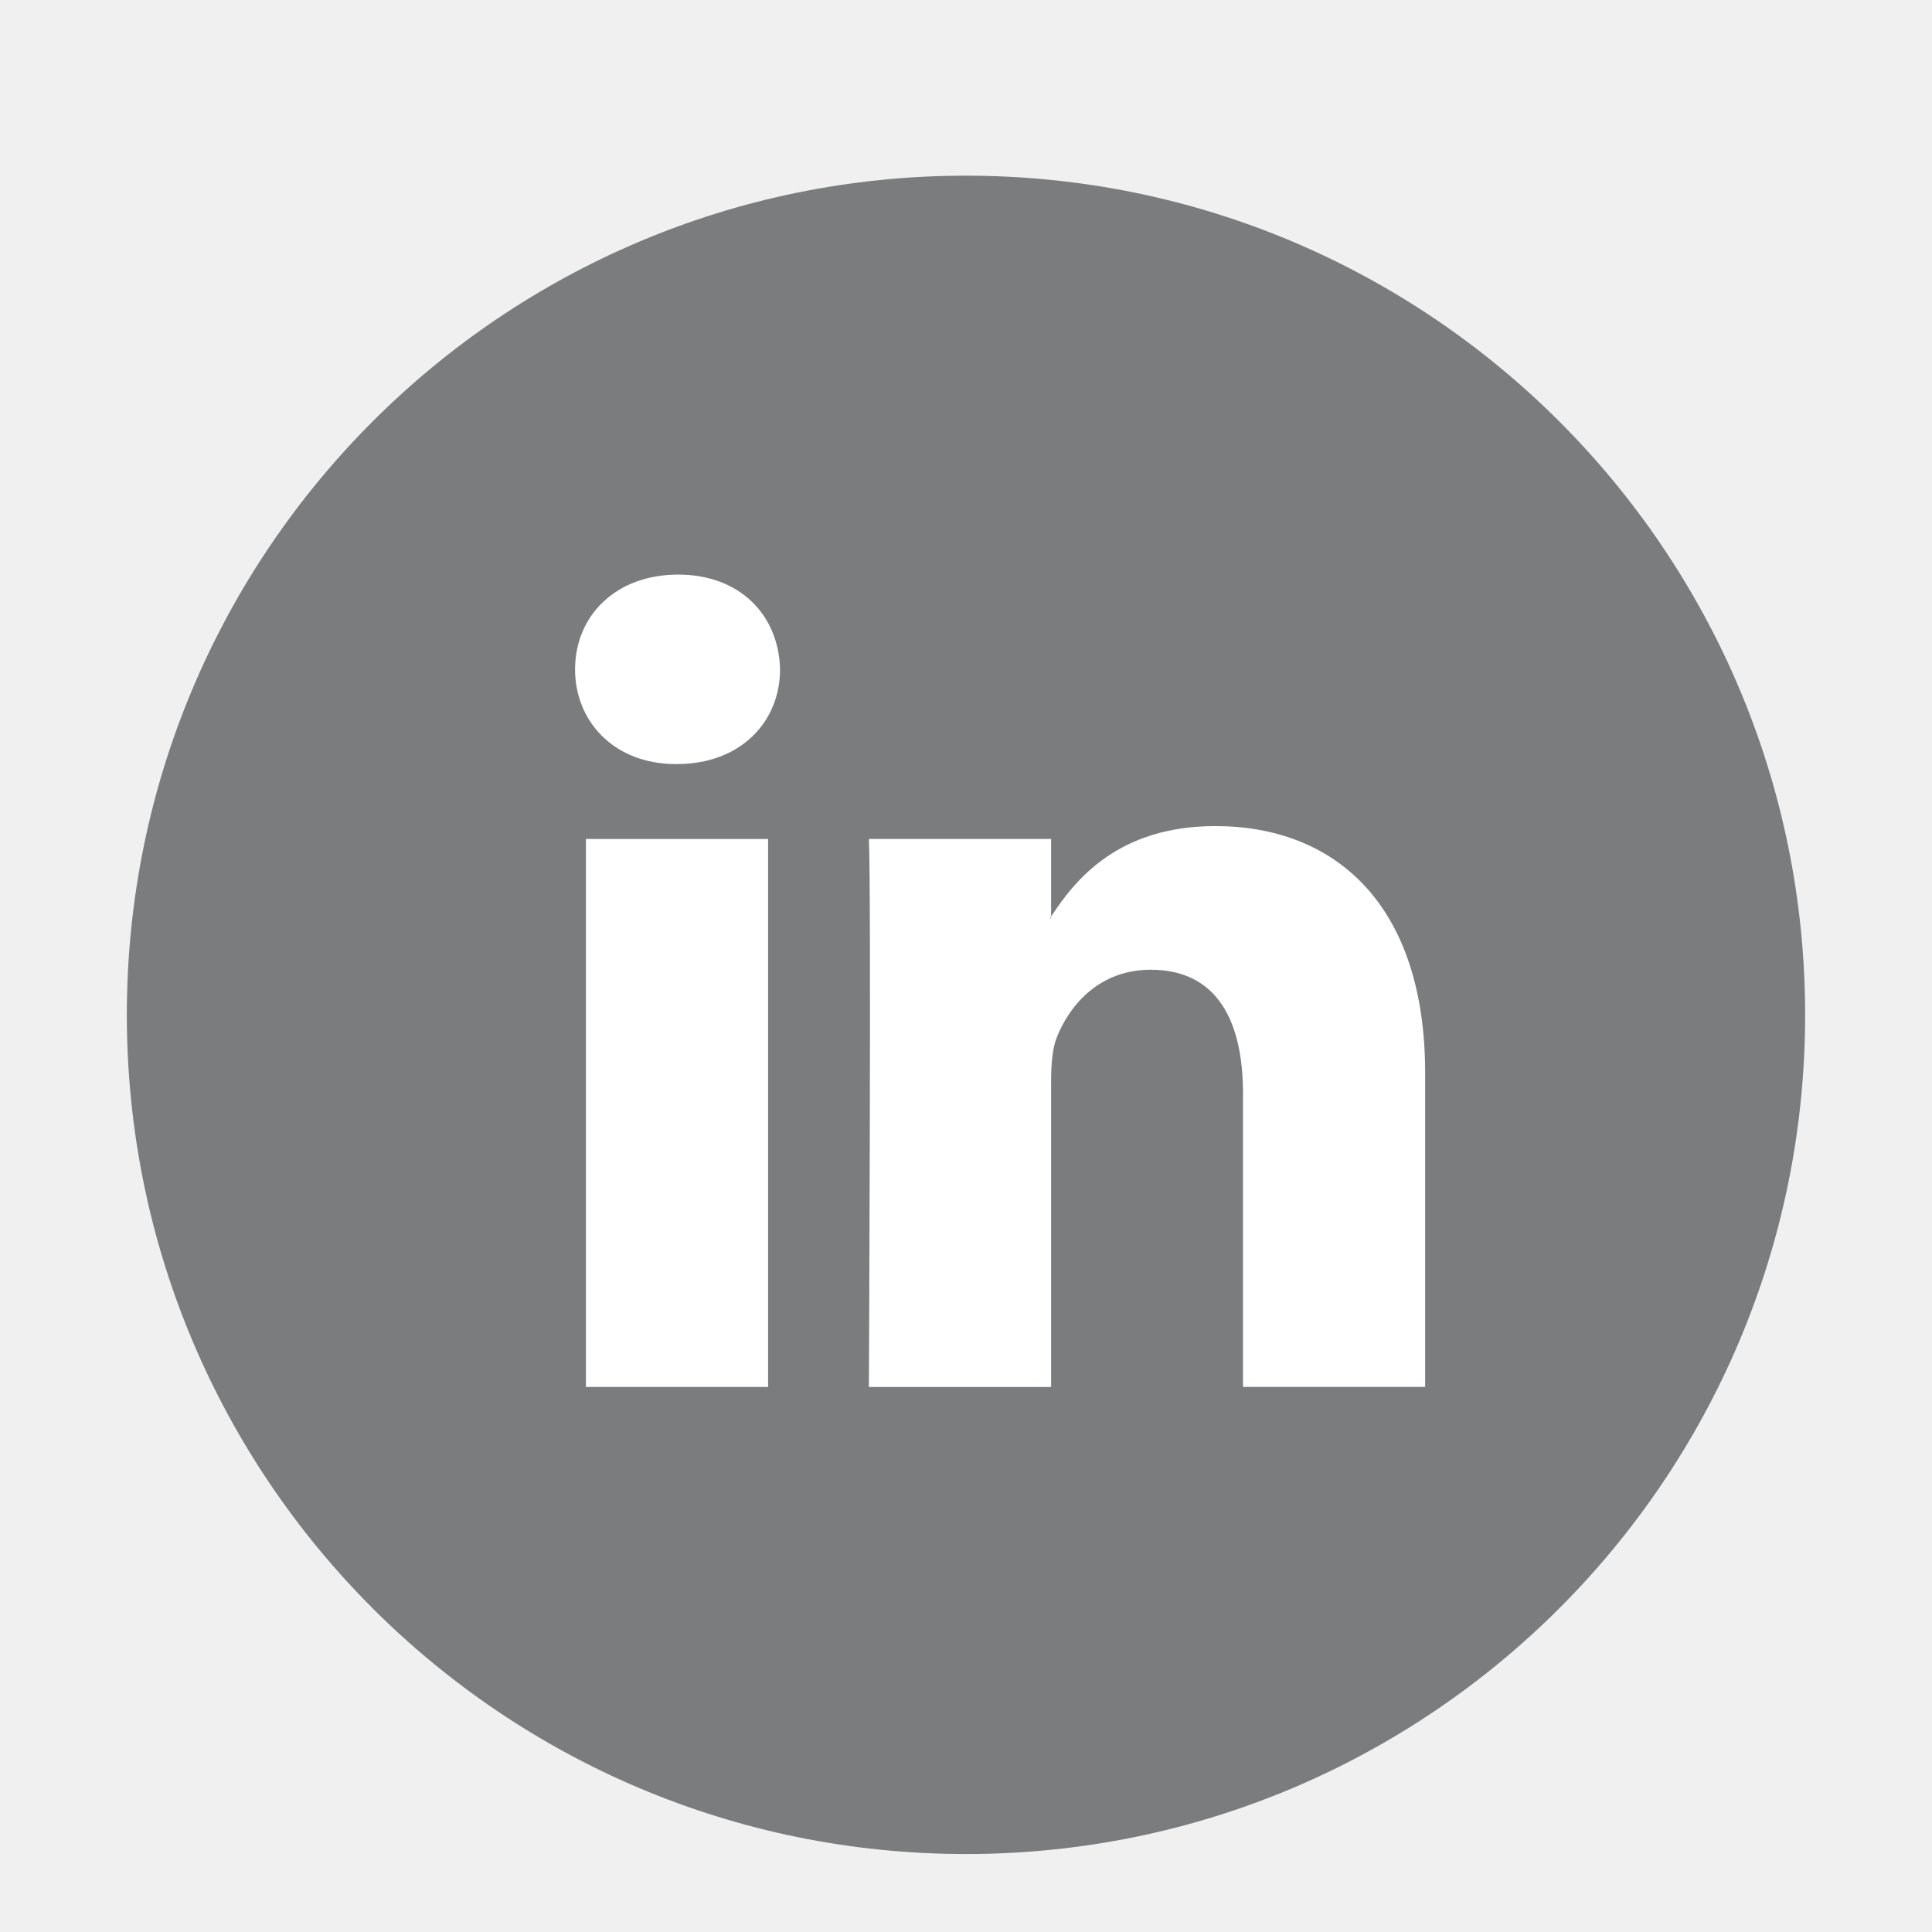
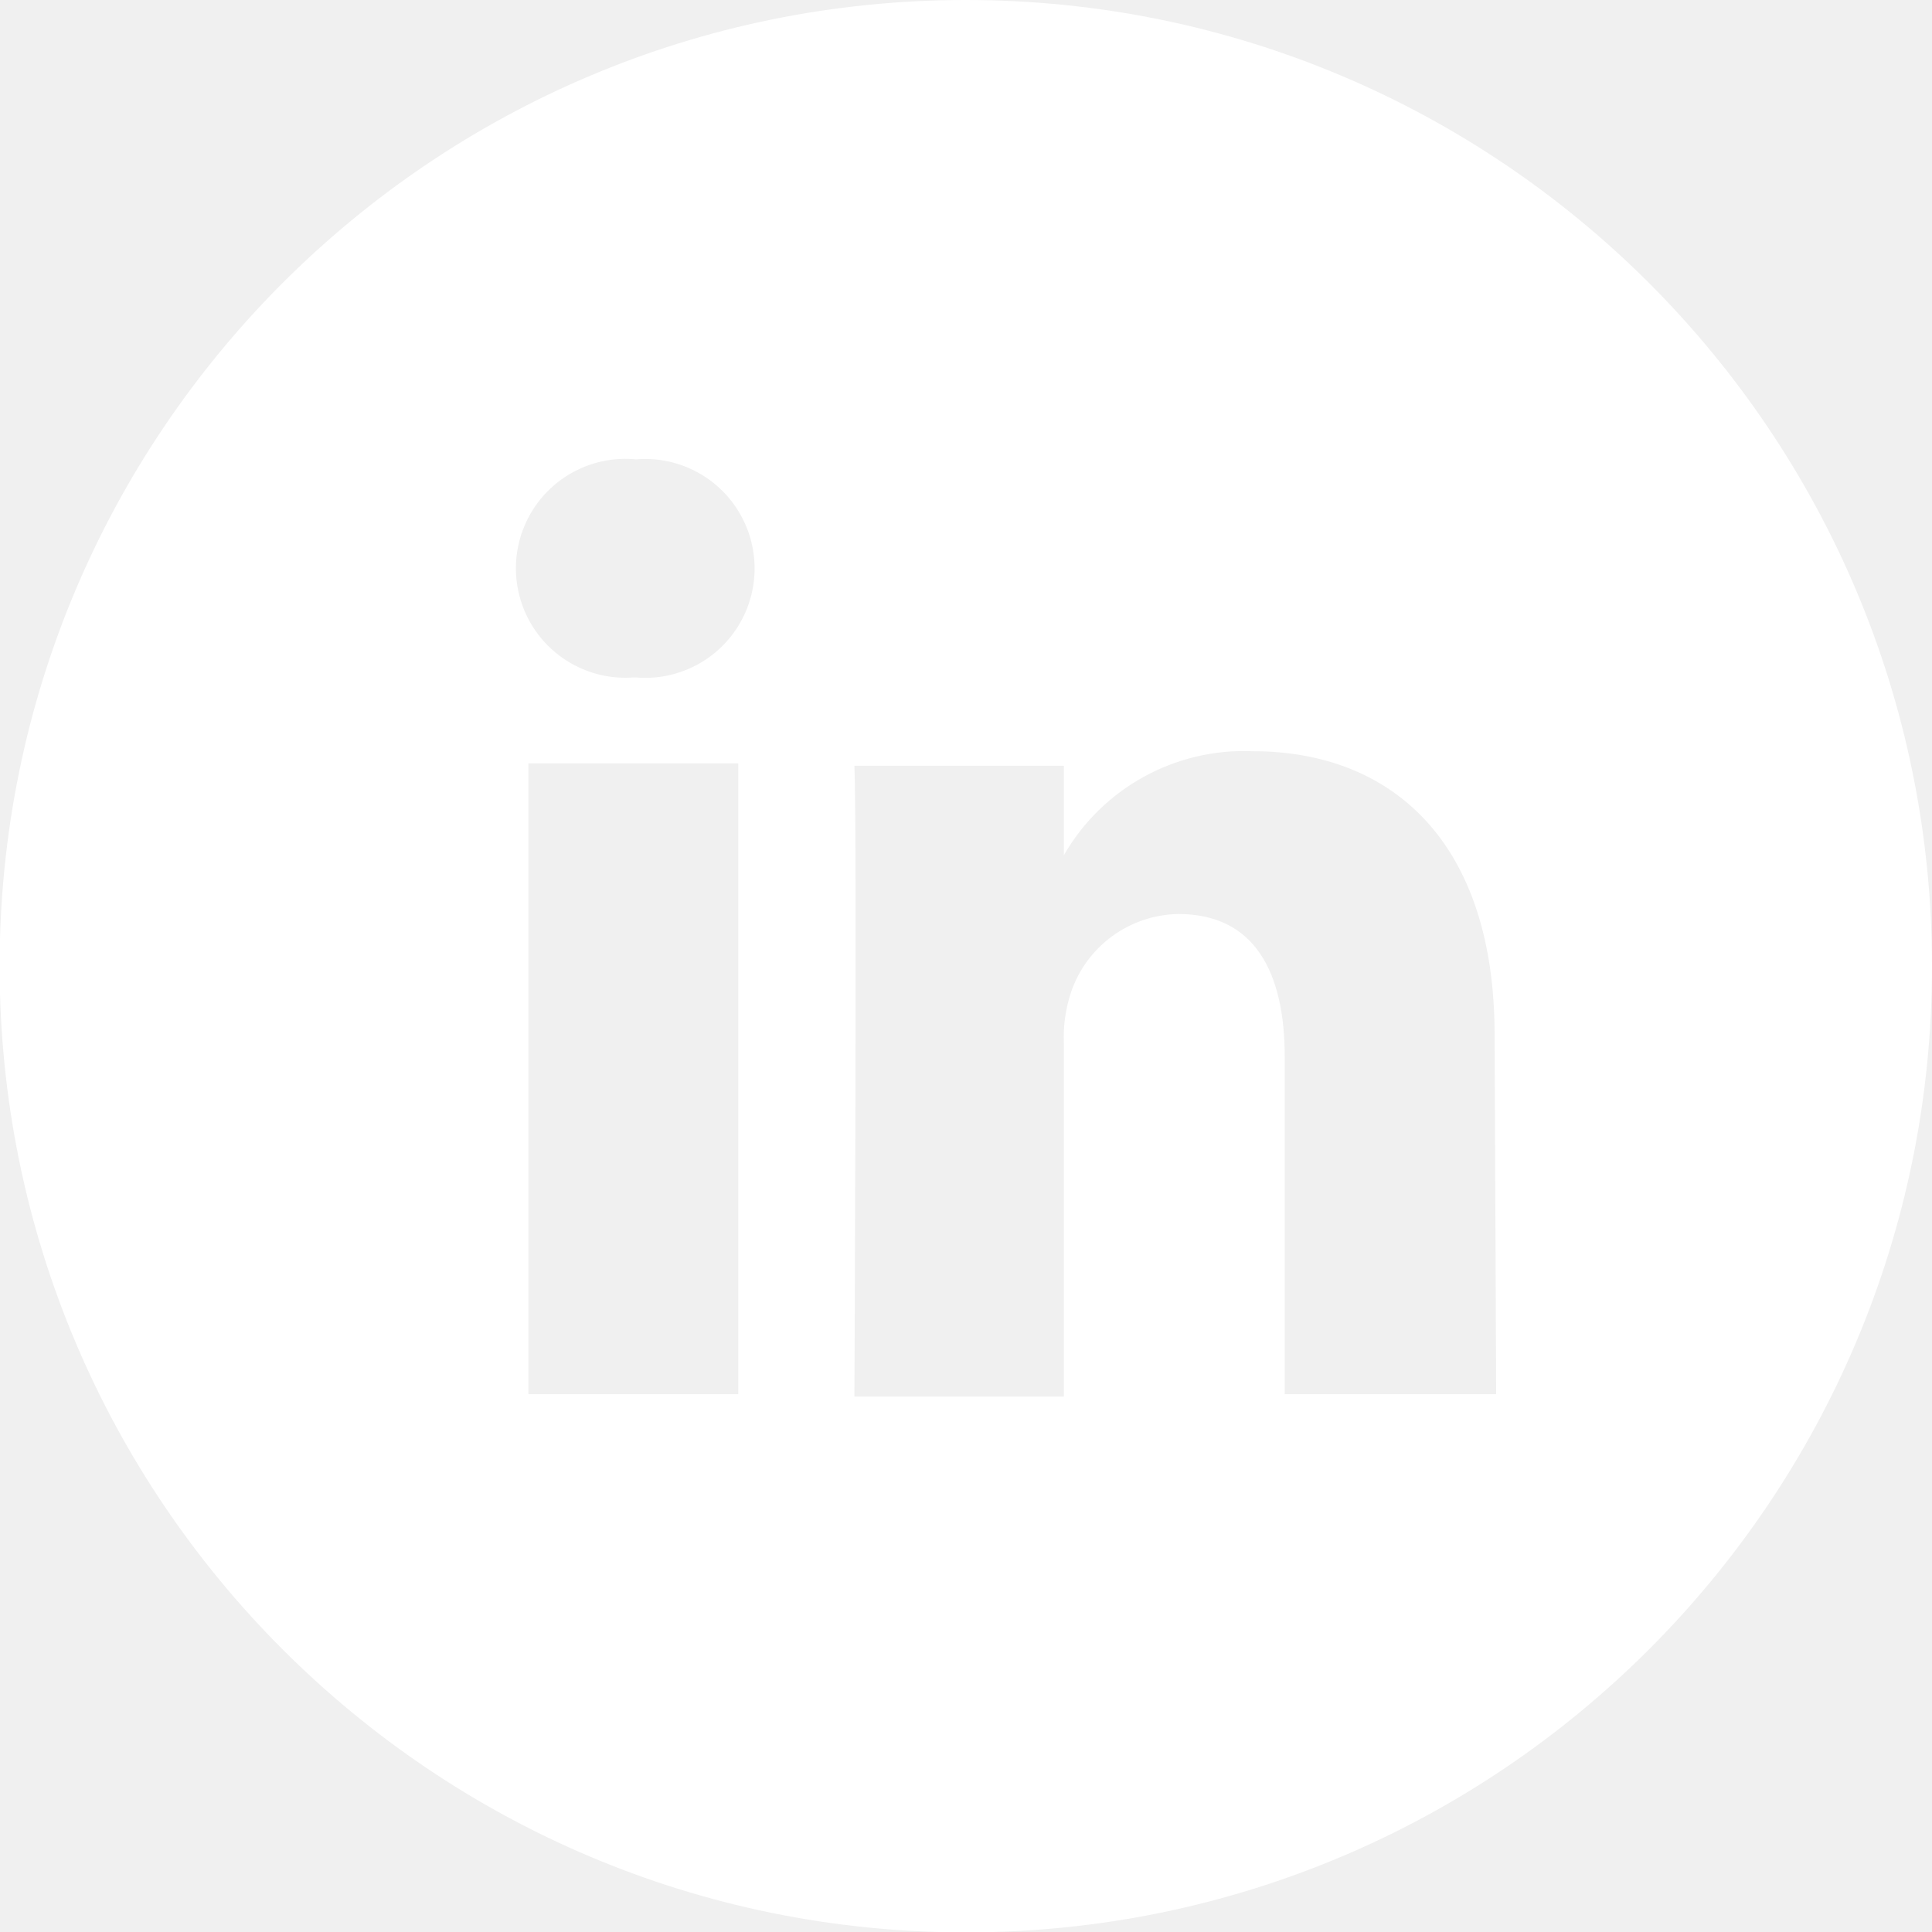
- <svg xmlns="http://www.w3.org/2000/svg" version="1.1" id="Layer_1" x="0px" y="0px" width="56.693px" height="56.693px" viewBox="0 0 56.693 56.693" enable-background="new 0 0 56.693 56.693" xml:space="preserve">
-   <path fill="#7A7C7E" d="M28.347,5.155C14.747,5.155,3.722,16.18,3.722,29.78c0,13.602,11.023,24.625,24.625,24.625  c13.598,0,24.623-11.023,24.623-24.625C52.97,16.181,41.944,5.155,28.347,5.155z" />
-   <g>
-     <path fill="#FFFFFF" d="M35.662,24.241c-2.836,0-4.106,1.558-4.818,2.655v0.053h-0.034c0.013-0.016,0.025-0.034,0.034-0.053v-2.277   h-5.347c0.072,1.507,0,16.08,0,16.08h5.347v-8.981c0-0.482,0.035-0.959,0.177-1.304c0.388-0.958,1.269-1.958,2.743-1.958   c1.937,0,2.711,1.478,2.711,3.638v8.604h5.345v-9.219C41.817,26.539,39.177,24.241,35.662,24.241z" />
-     <path fill="#FFFFFF" d="M19.9,16.861c-1.828,0-3.025,1.204-3.025,2.781c0,1.542,1.159,2.779,2.955,2.779h0.034   c1.865,0,3.026-1.237,3.026-2.779C22.854,18.065,21.729,16.861,19.9,16.861z" />
-     <rect x="17.193" y="24.619" fill="#FFFFFF" width="5.346" height="16.08" />
+ <svg xmlns="http://www.w3.org/2000/svg" viewBox="0 0 49.25 49.25">
+   <defs>
+     <style>.cls-1{fill:#fff;}</style>
+   </defs>
+   <g id="Layer_2" data-name="Layer 2">
+     <g id="Layer_1-2" data-name="Layer 1">
+       <path class="cls-1" d="M27.12,21.79v-.05l0,.05Z" />
+       <path class="cls-1" d="M24.62,0A24.63,24.63,0,1,0,49.25,24.62,24.63,24.63,0,0,0,24.62,0Zm-5.8,35.54H13.47V19.46h5.35ZM16.14,17.27h0a2.79,2.79,0,1,1,.07-5.56,2.79,2.79,0,1,1,0,5.56Zm22,18.27H32.75v-8.6c0-2.16-.77-3.64-2.71-3.64a2.94,2.94,0,0,0-2.74,2,3.65,3.65,0,0,0-.18,1.3v9H21.78s.07-14.57,0-16.08h5.34v2.28a5.3,5.3,0,0,1,4.82-2.65c3.52,0,6.16,2.29,6.16,7.23Z" />
+     </g>
  </g>
</svg>
